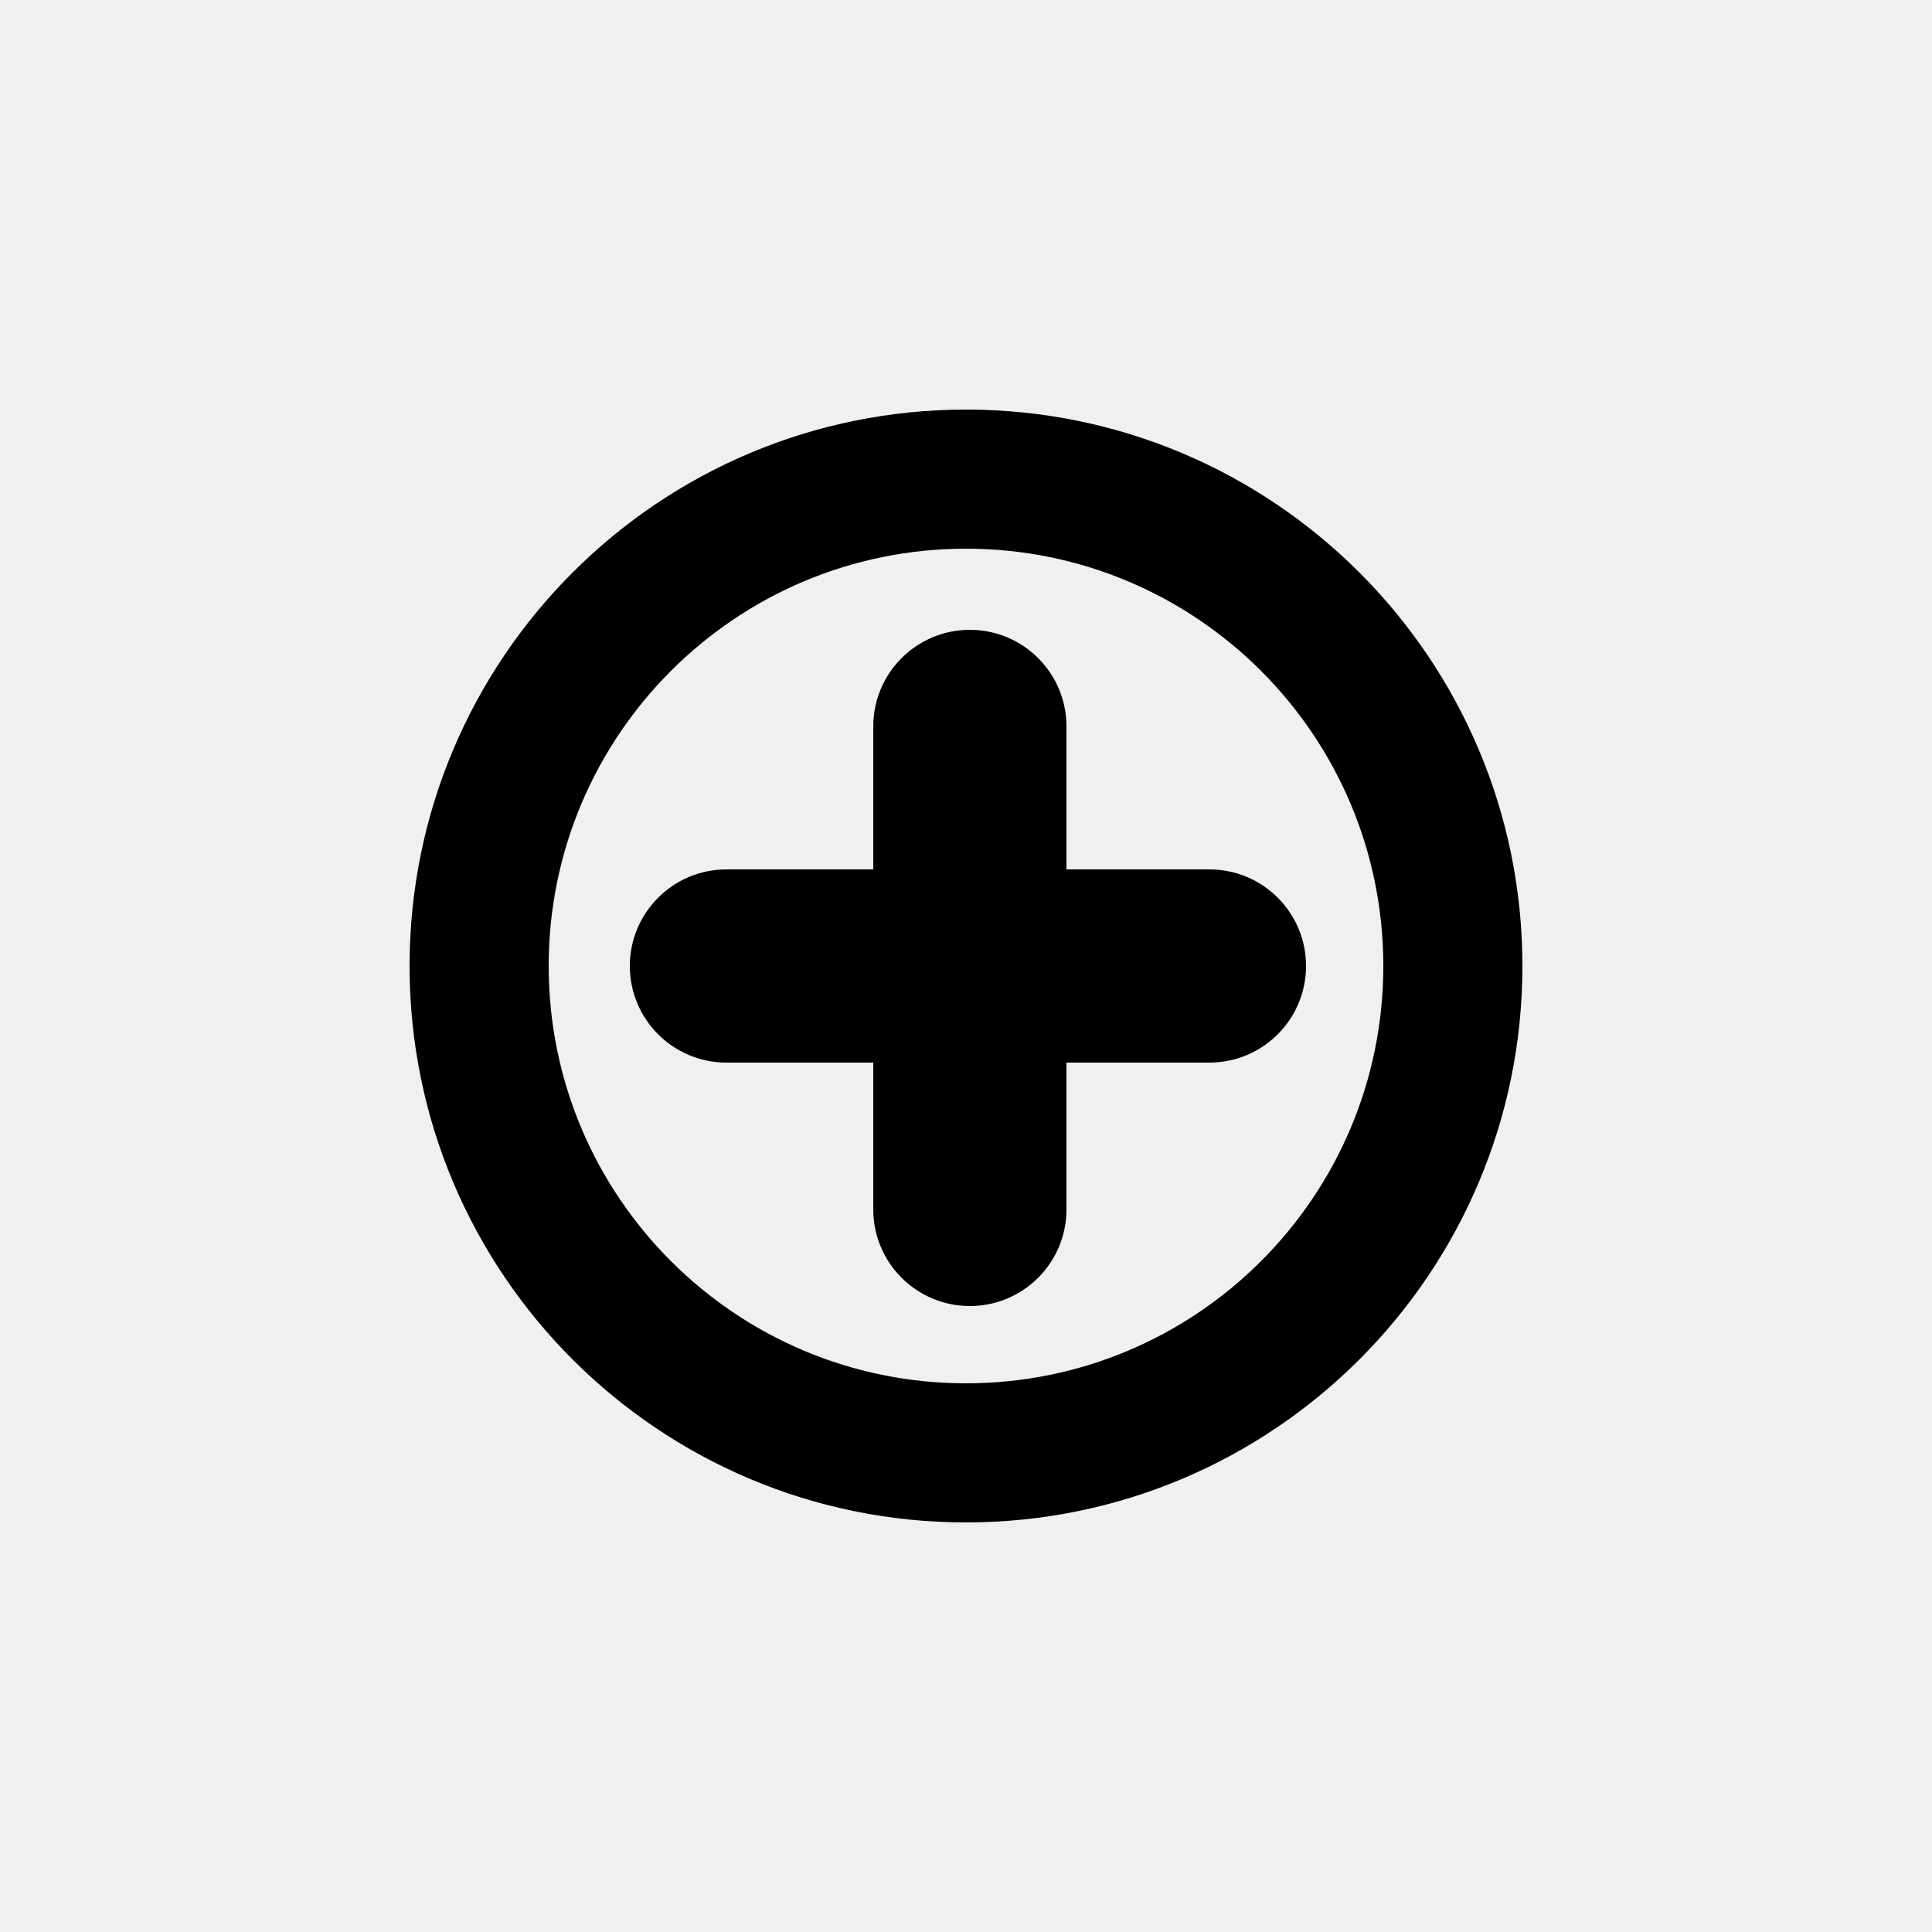
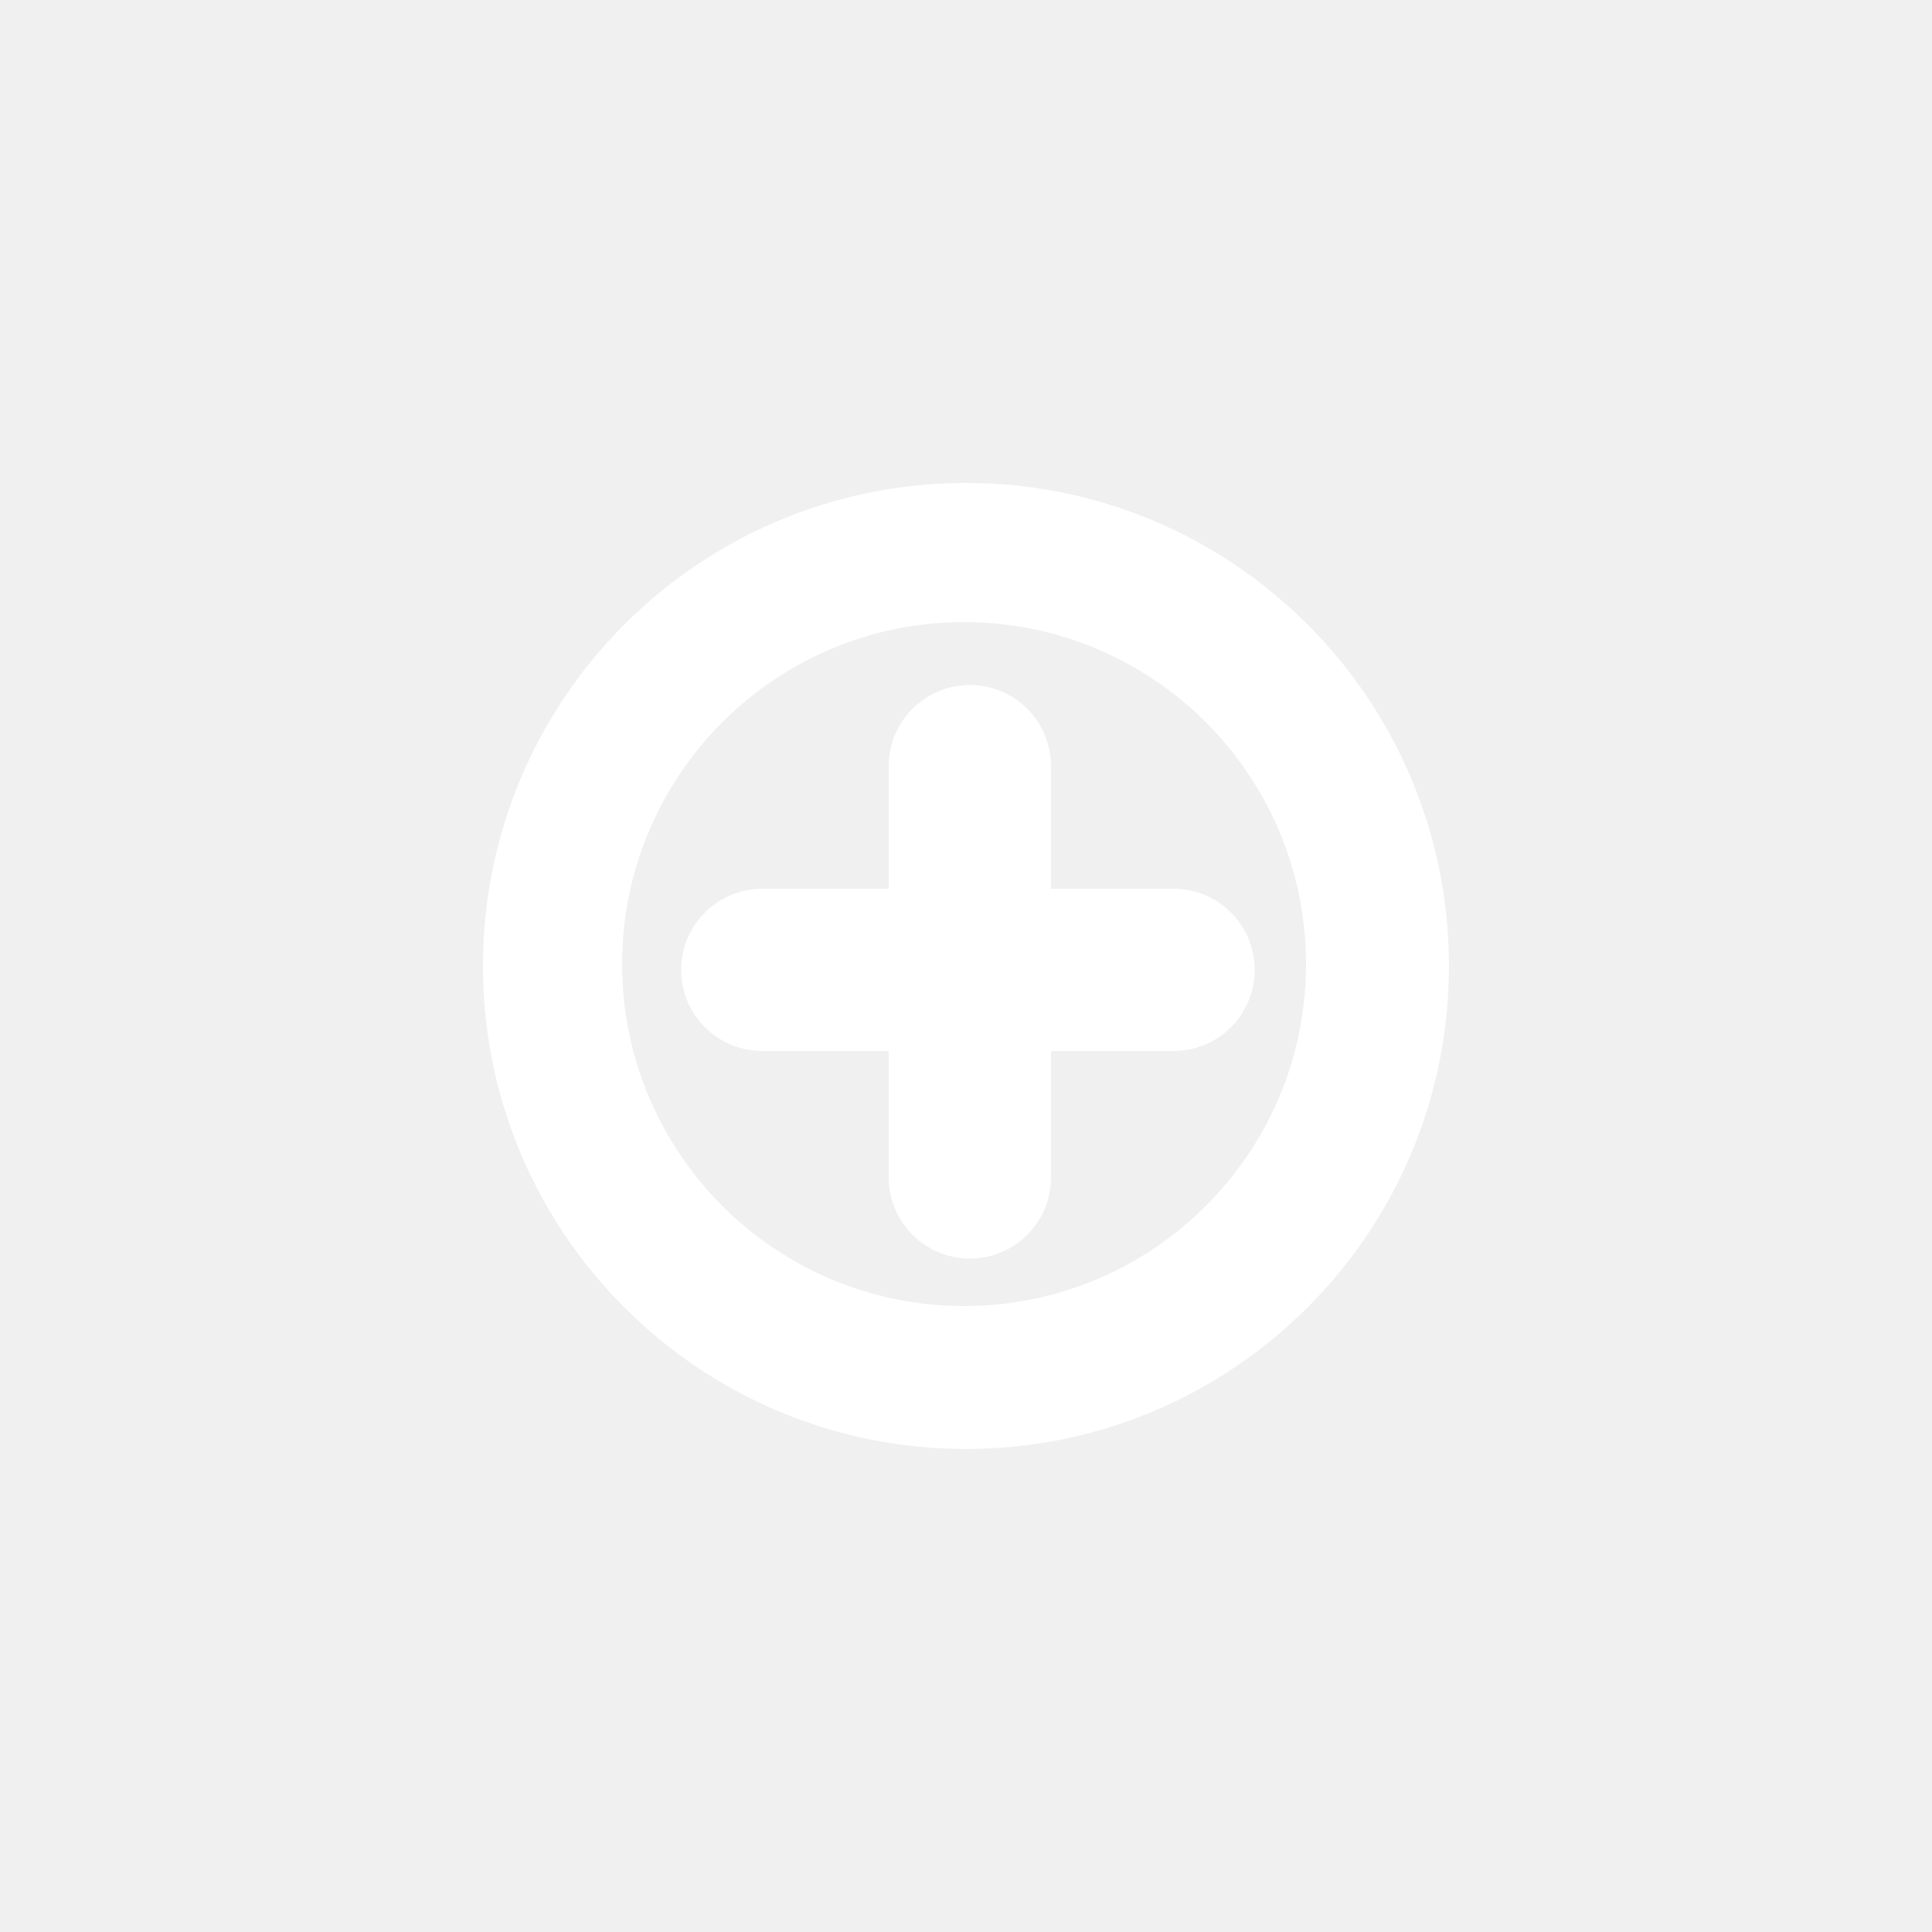
<svg xmlns="http://www.w3.org/2000/svg" width="100" height="100" viewBox="0 0 500 500">
  <defs>
    <style>
      .cls-1 {
+         fill: #fff;
        fill-rule: evenodd;
      }
    </style>
  </defs>
-   <path id="regular" class="cls-1" d="M250,106A144,144,0,1,1,106,250,144,144,0,0,1,250,106Zm0,36A108,108,0,1,1,142,250,108,108,0,0,1,250,142Zm63,133H276v38a25,25,0,0,1-50,0V275H188a25,25,0,0,1,0-50h38V188a25,25,0,0,1,50,0v37h37A25,25,0,0,1,313,275Z" />
+   <path id="regular" class="cls-1" d="M249.99,374.99a125,125,0,1,1,125-125A125,125,0,0,1,249.99,374.99ZM249.5,161A88.5,88.5,0,1,0,338,249.5,88.5,88.5,0,0,0,249.5,161ZM272,272v32.714a21,21,0,1,1-42,0V272H197.286a21,21,0,1,1,0-42H230V198.286a21,21,0,1,1,42,0V230h31.714a21,21,0,1,1,0,42H272Z" />
</svg>
